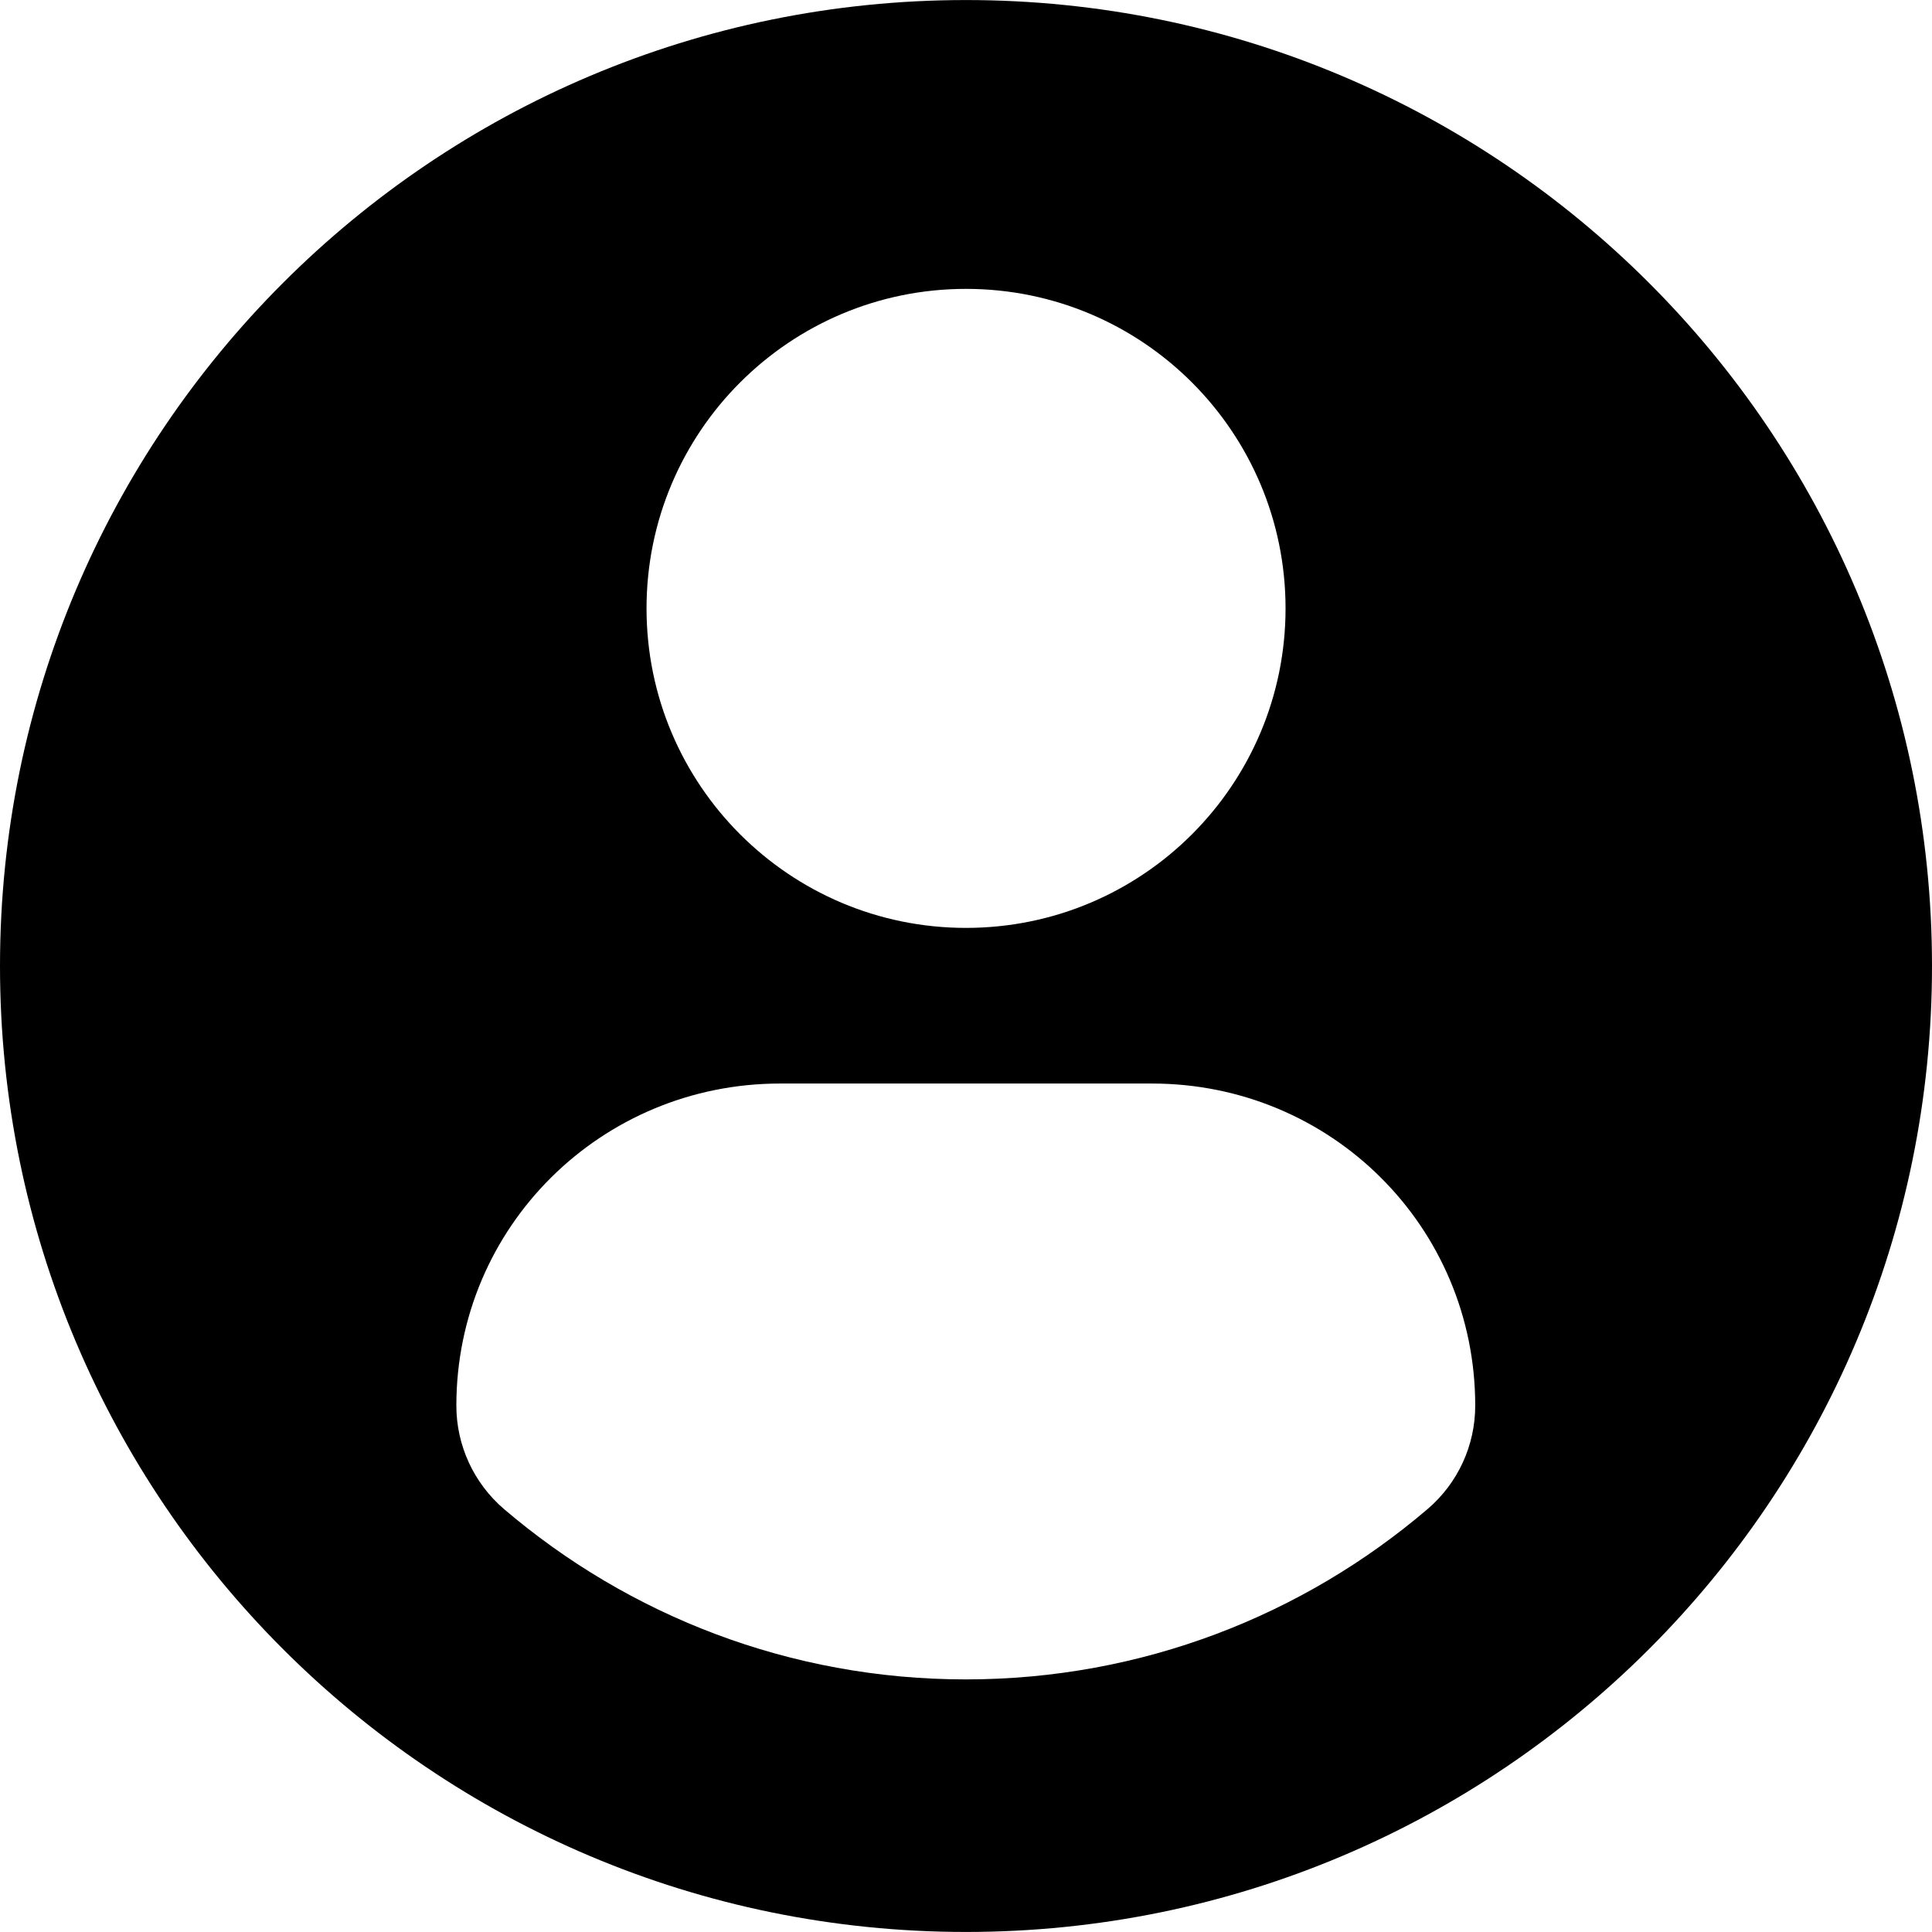
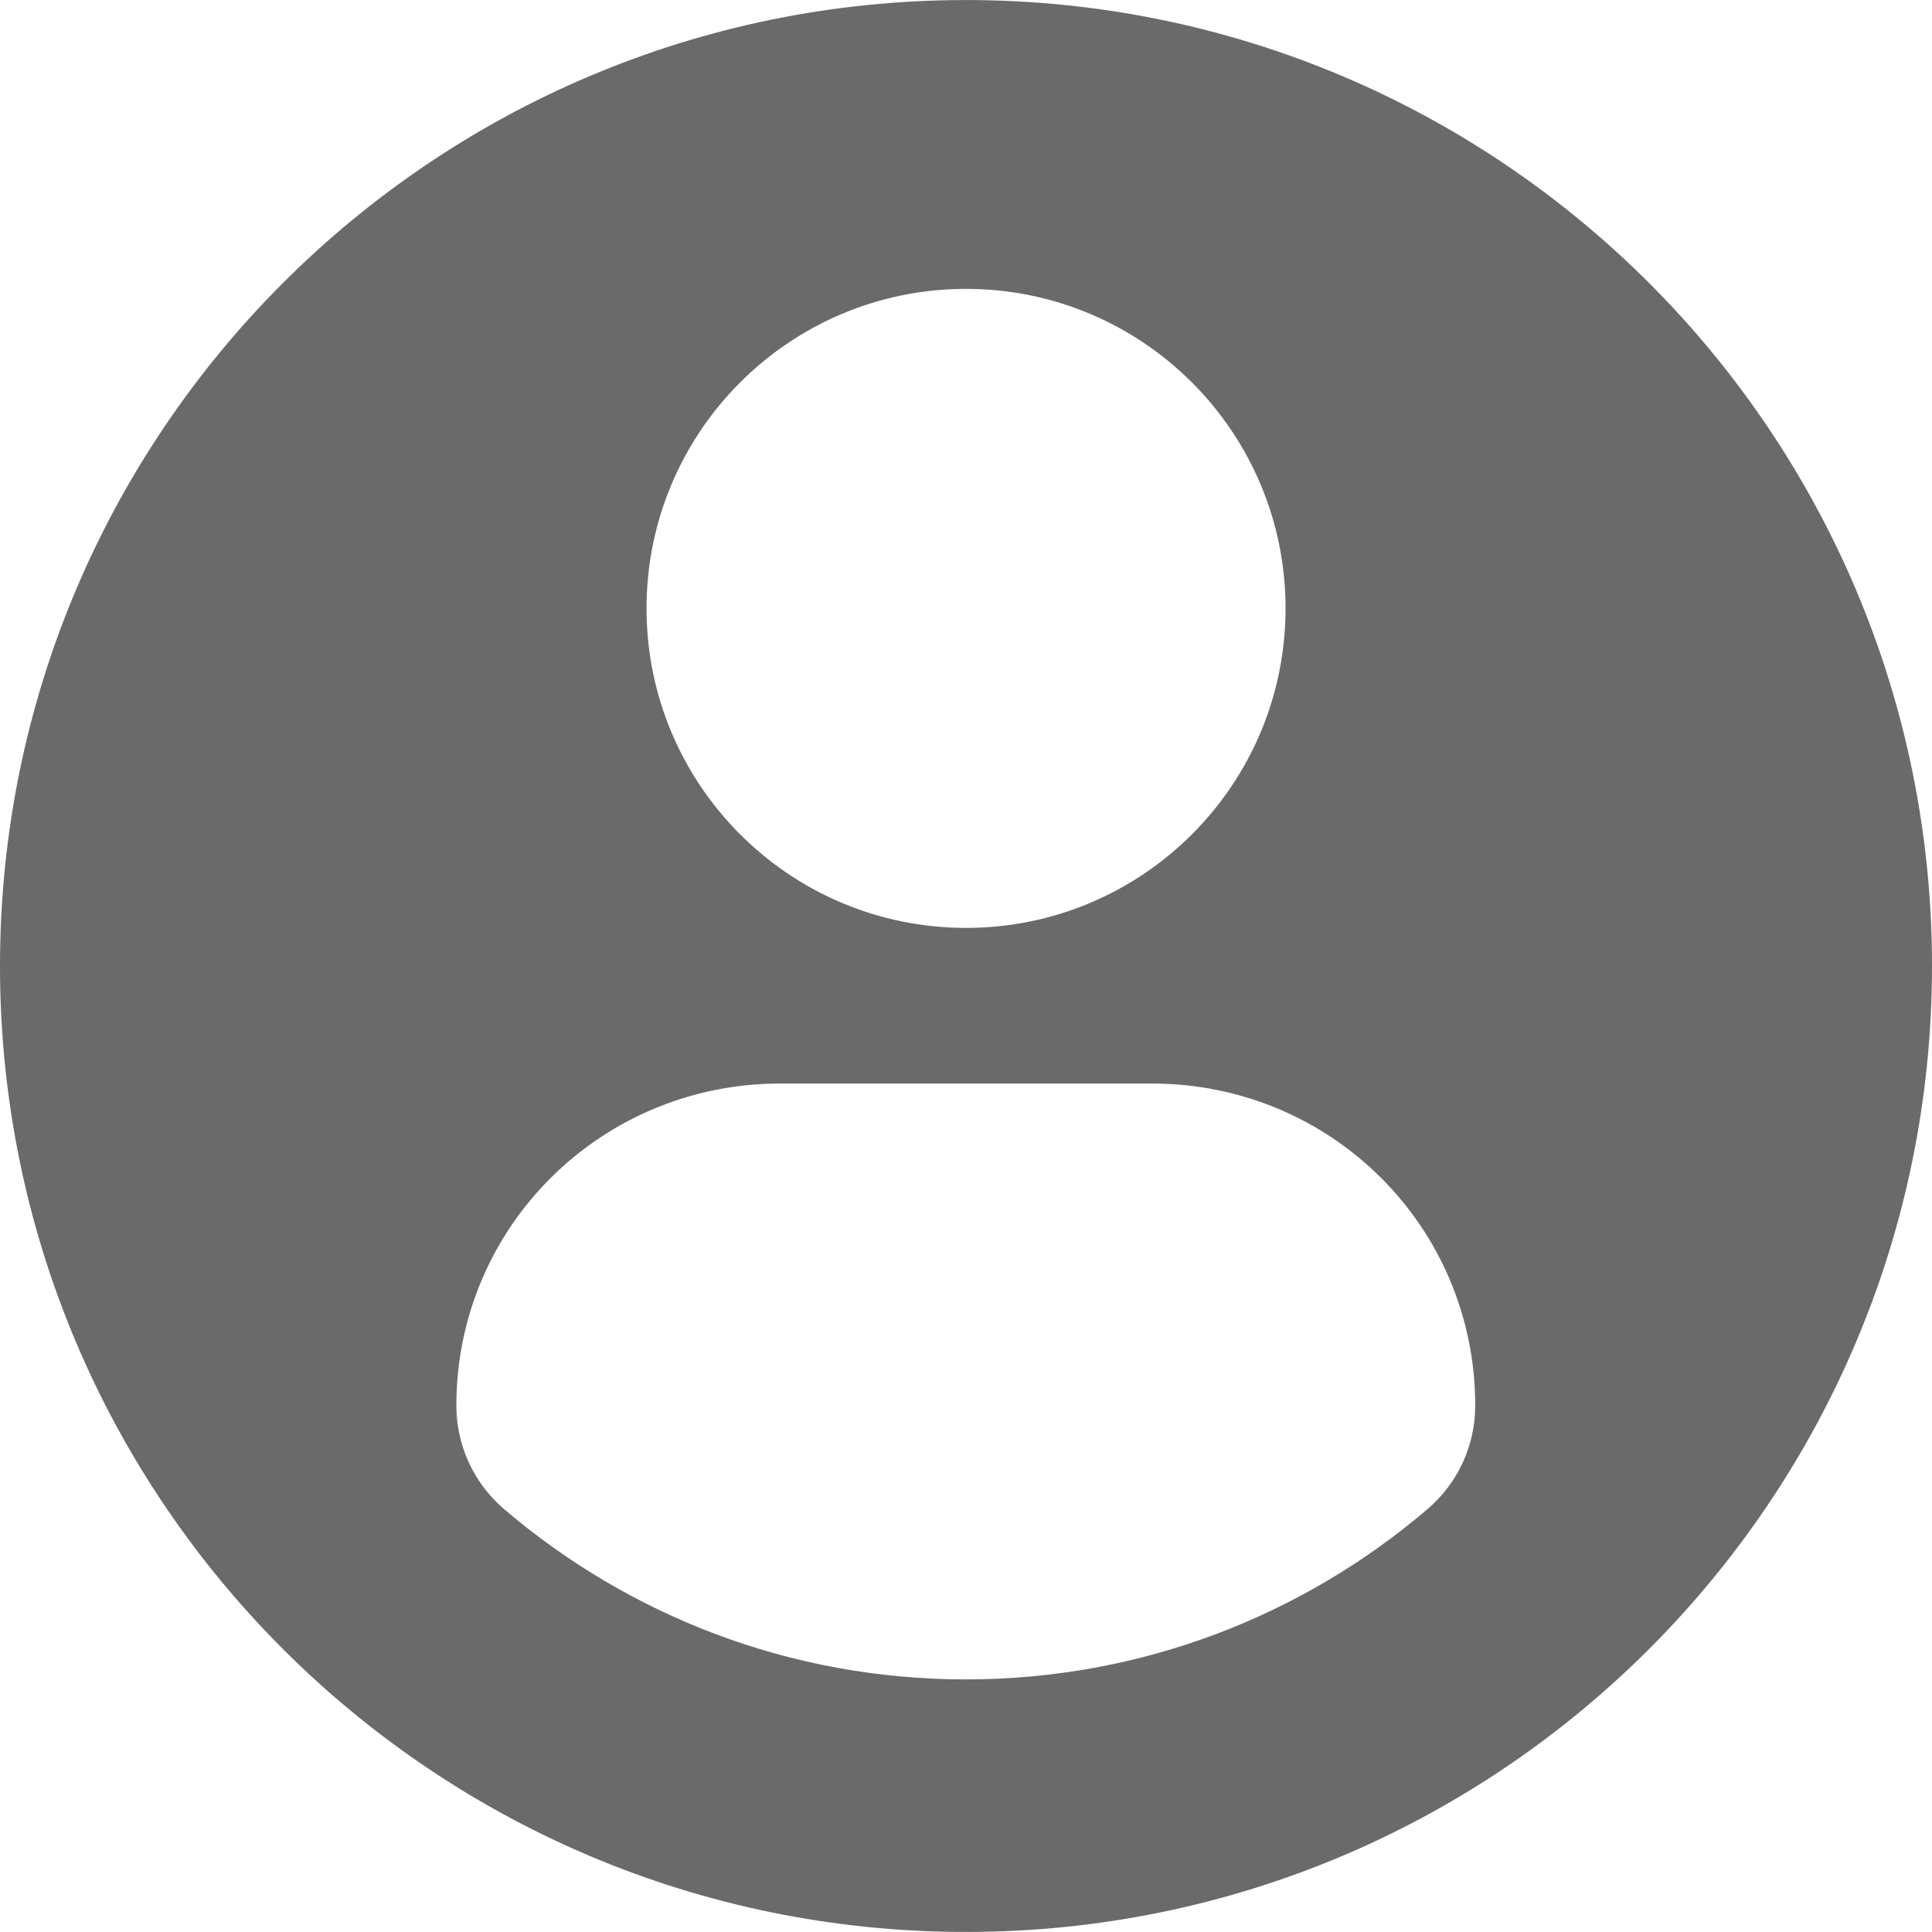
- <svg xmlns="http://www.w3.org/2000/svg" fill="#000000" version="1.1" id="Capa_1" width="800px" height="800px" viewBox="0 0 45.532 45.532" xml:space="preserve">
+ <svg xmlns="http://www.w3.org/2000/svg" fill="#6A6A6A" version="1.1" id="Capa_1" width="800px" height="800px" viewBox="0 0 45.532 45.532" xml:space="preserve">
  <g>
    <path d="M22.766,0.001C10.194,0.001,0,10.193,0,22.766s10.193,22.765,22.766,22.765c12.574,0,22.766-10.192,22.766-22.765   S35.34,0.001,22.766,0.001z M22.766,6.808c4.16,0,7.531,3.372,7.531,7.53c0,4.159-3.371,7.53-7.531,7.53   c-4.158,0-7.529-3.371-7.529-7.53C15.237,10.18,18.608,6.808,22.766,6.808z M22.761,39.579c-4.149,0-7.949-1.511-10.88-4.012   c-0.714-0.609-1.126-1.502-1.126-2.439c0-4.217,3.413-7.592,7.631-7.592h8.762c4.219,0,7.619,3.375,7.619,7.592   c0,0.938-0.41,1.829-1.125,2.438C30.712,38.068,26.911,39.579,22.761,39.579z" />
  </g>
</svg>
